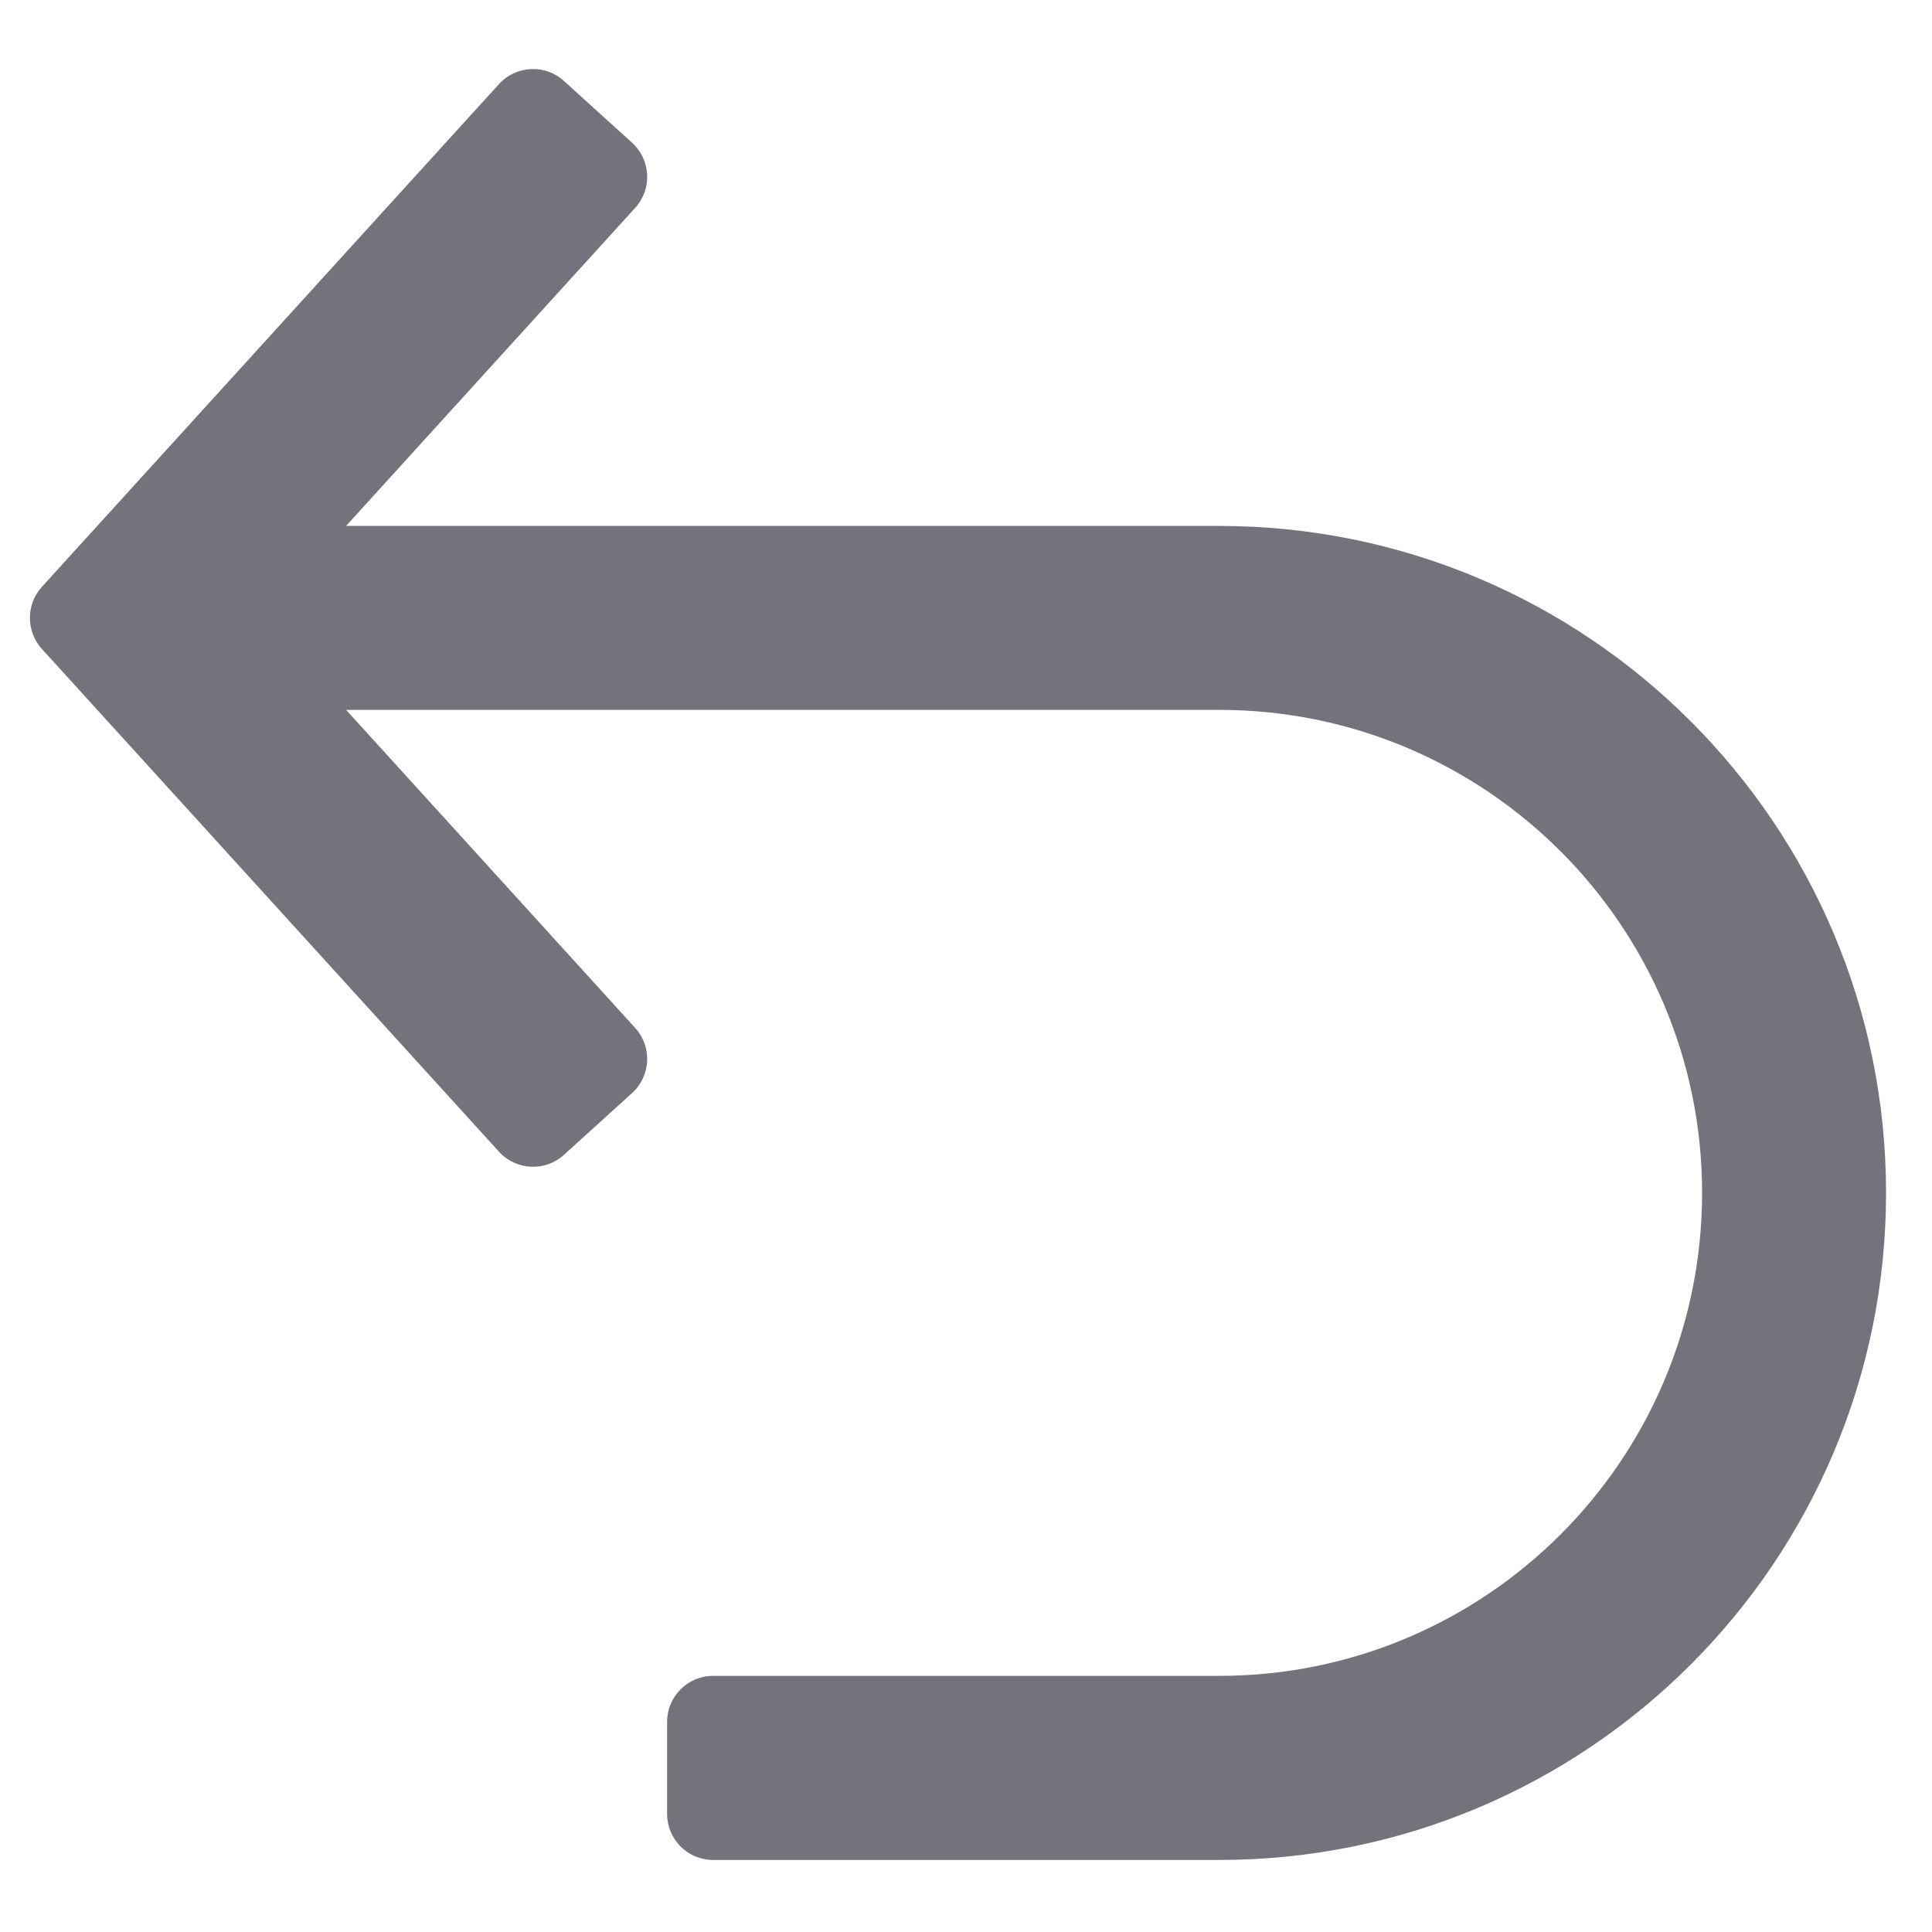
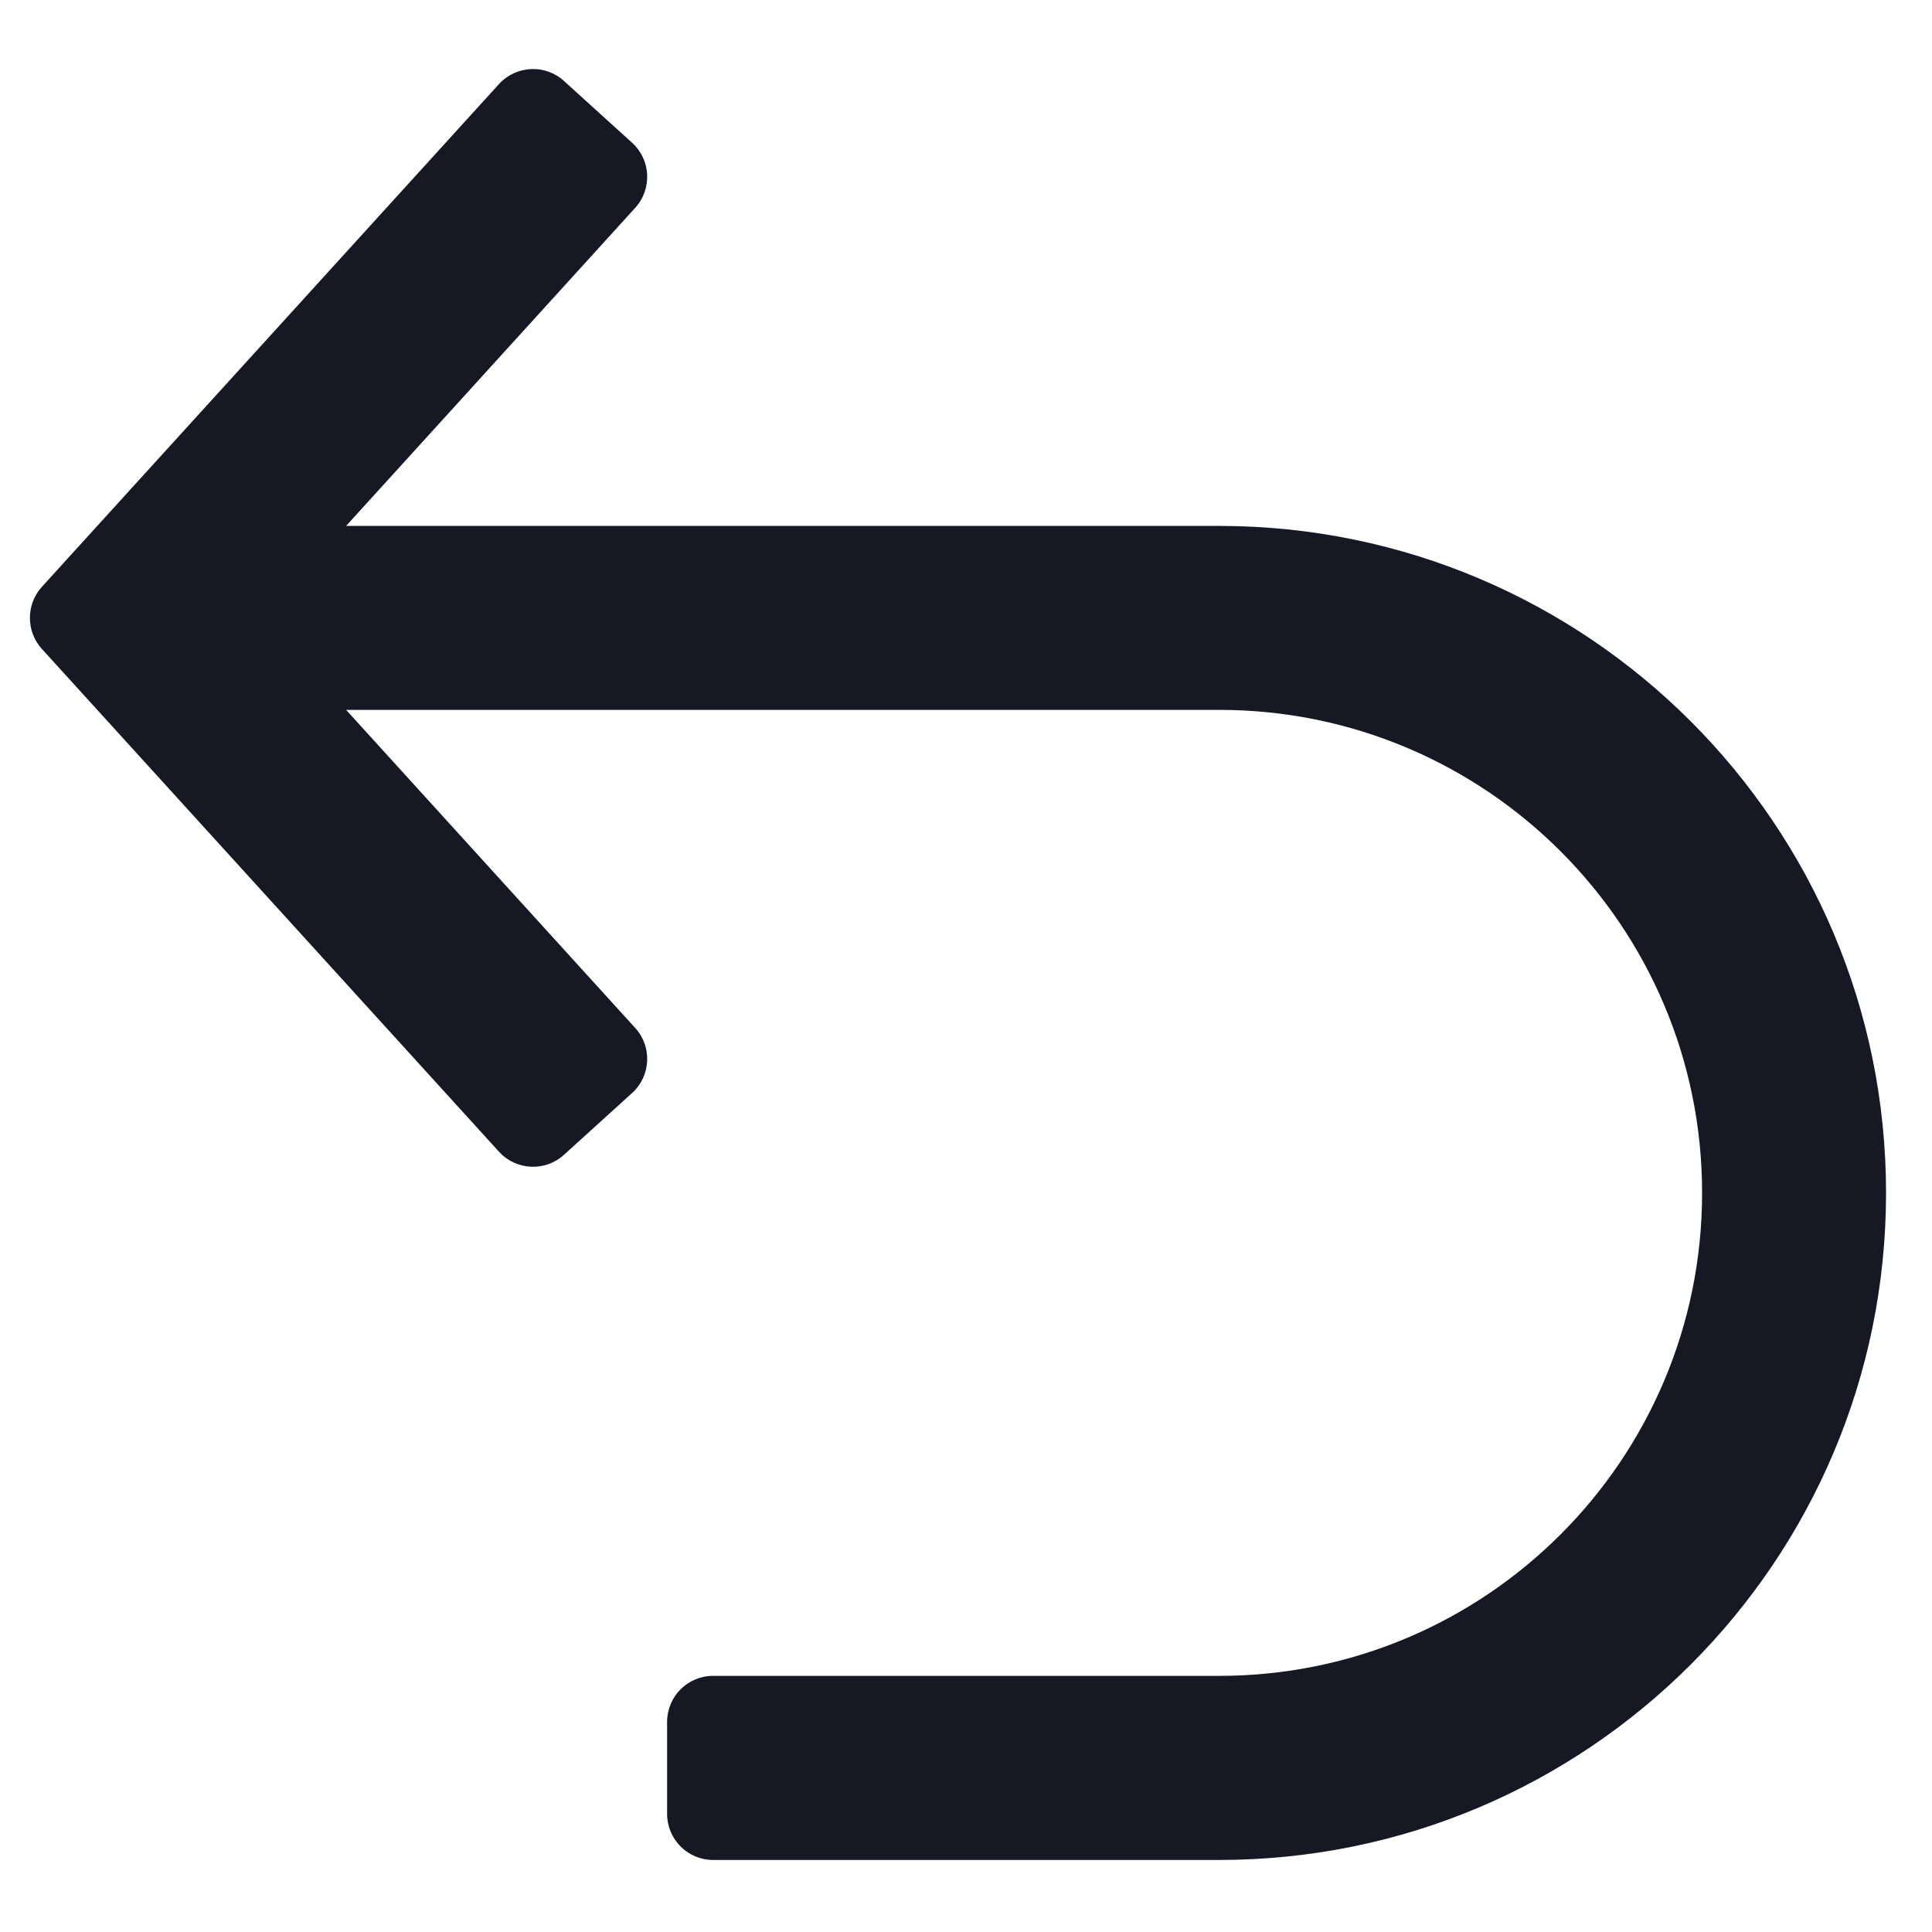
<svg xmlns="http://www.w3.org/2000/svg" width="14" height="14" viewBox="0 0 14 14" fill="none">
-   <path d="M4.603 1.506C4.727 1.37 4.717 1.159 4.581 1.035L4.087 0.587C3.951 0.463 3.74 0.473 3.616 0.609L0.303 4.253C0.188 4.38 0.188 4.575 0.303 4.702L3.616 8.346C3.74 8.482 3.951 8.492 4.087 8.368L4.581 7.92C4.717 7.796 4.727 7.585 4.603 7.449L2.508 5.144H8.834C10.767 5.144 12.334 6.711 12.334 8.644C12.334 10.577 10.767 12.144 8.834 12.144H5.167C4.983 12.144 4.834 12.293 4.834 12.478V13.144C4.834 13.328 4.983 13.478 5.167 13.478H8.834C11.503 13.478 13.667 11.314 13.667 8.644C13.667 5.975 11.503 3.811 8.834 3.811H2.508L4.603 1.506Z" fill="#161823" fill-opacity="0.6" />
+   <path d="M4.603 1.506C4.727 1.37 4.717 1.159 4.581 1.035L4.087 0.587C3.951 0.463 3.74 0.473 3.616 0.609L0.303 4.253C0.188 4.38 0.188 4.575 0.303 4.702L3.616 8.346C3.74 8.482 3.951 8.492 4.087 8.368L4.581 7.92C4.717 7.796 4.727 7.585 4.603 7.449L2.508 5.144H8.834C10.767 5.144 12.334 6.711 12.334 8.644C12.334 10.577 10.767 12.144 8.834 12.144H5.167C4.983 12.144 4.834 12.293 4.834 12.478V13.144C4.834 13.328 4.983 13.478 5.167 13.478H8.834C11.503 13.478 13.667 11.314 13.667 8.644C13.667 5.975 11.503 3.811 8.834 3.811H2.508L4.603 1.506Z" fill="#161823" fillOpacity="0.6" />
</svg>
